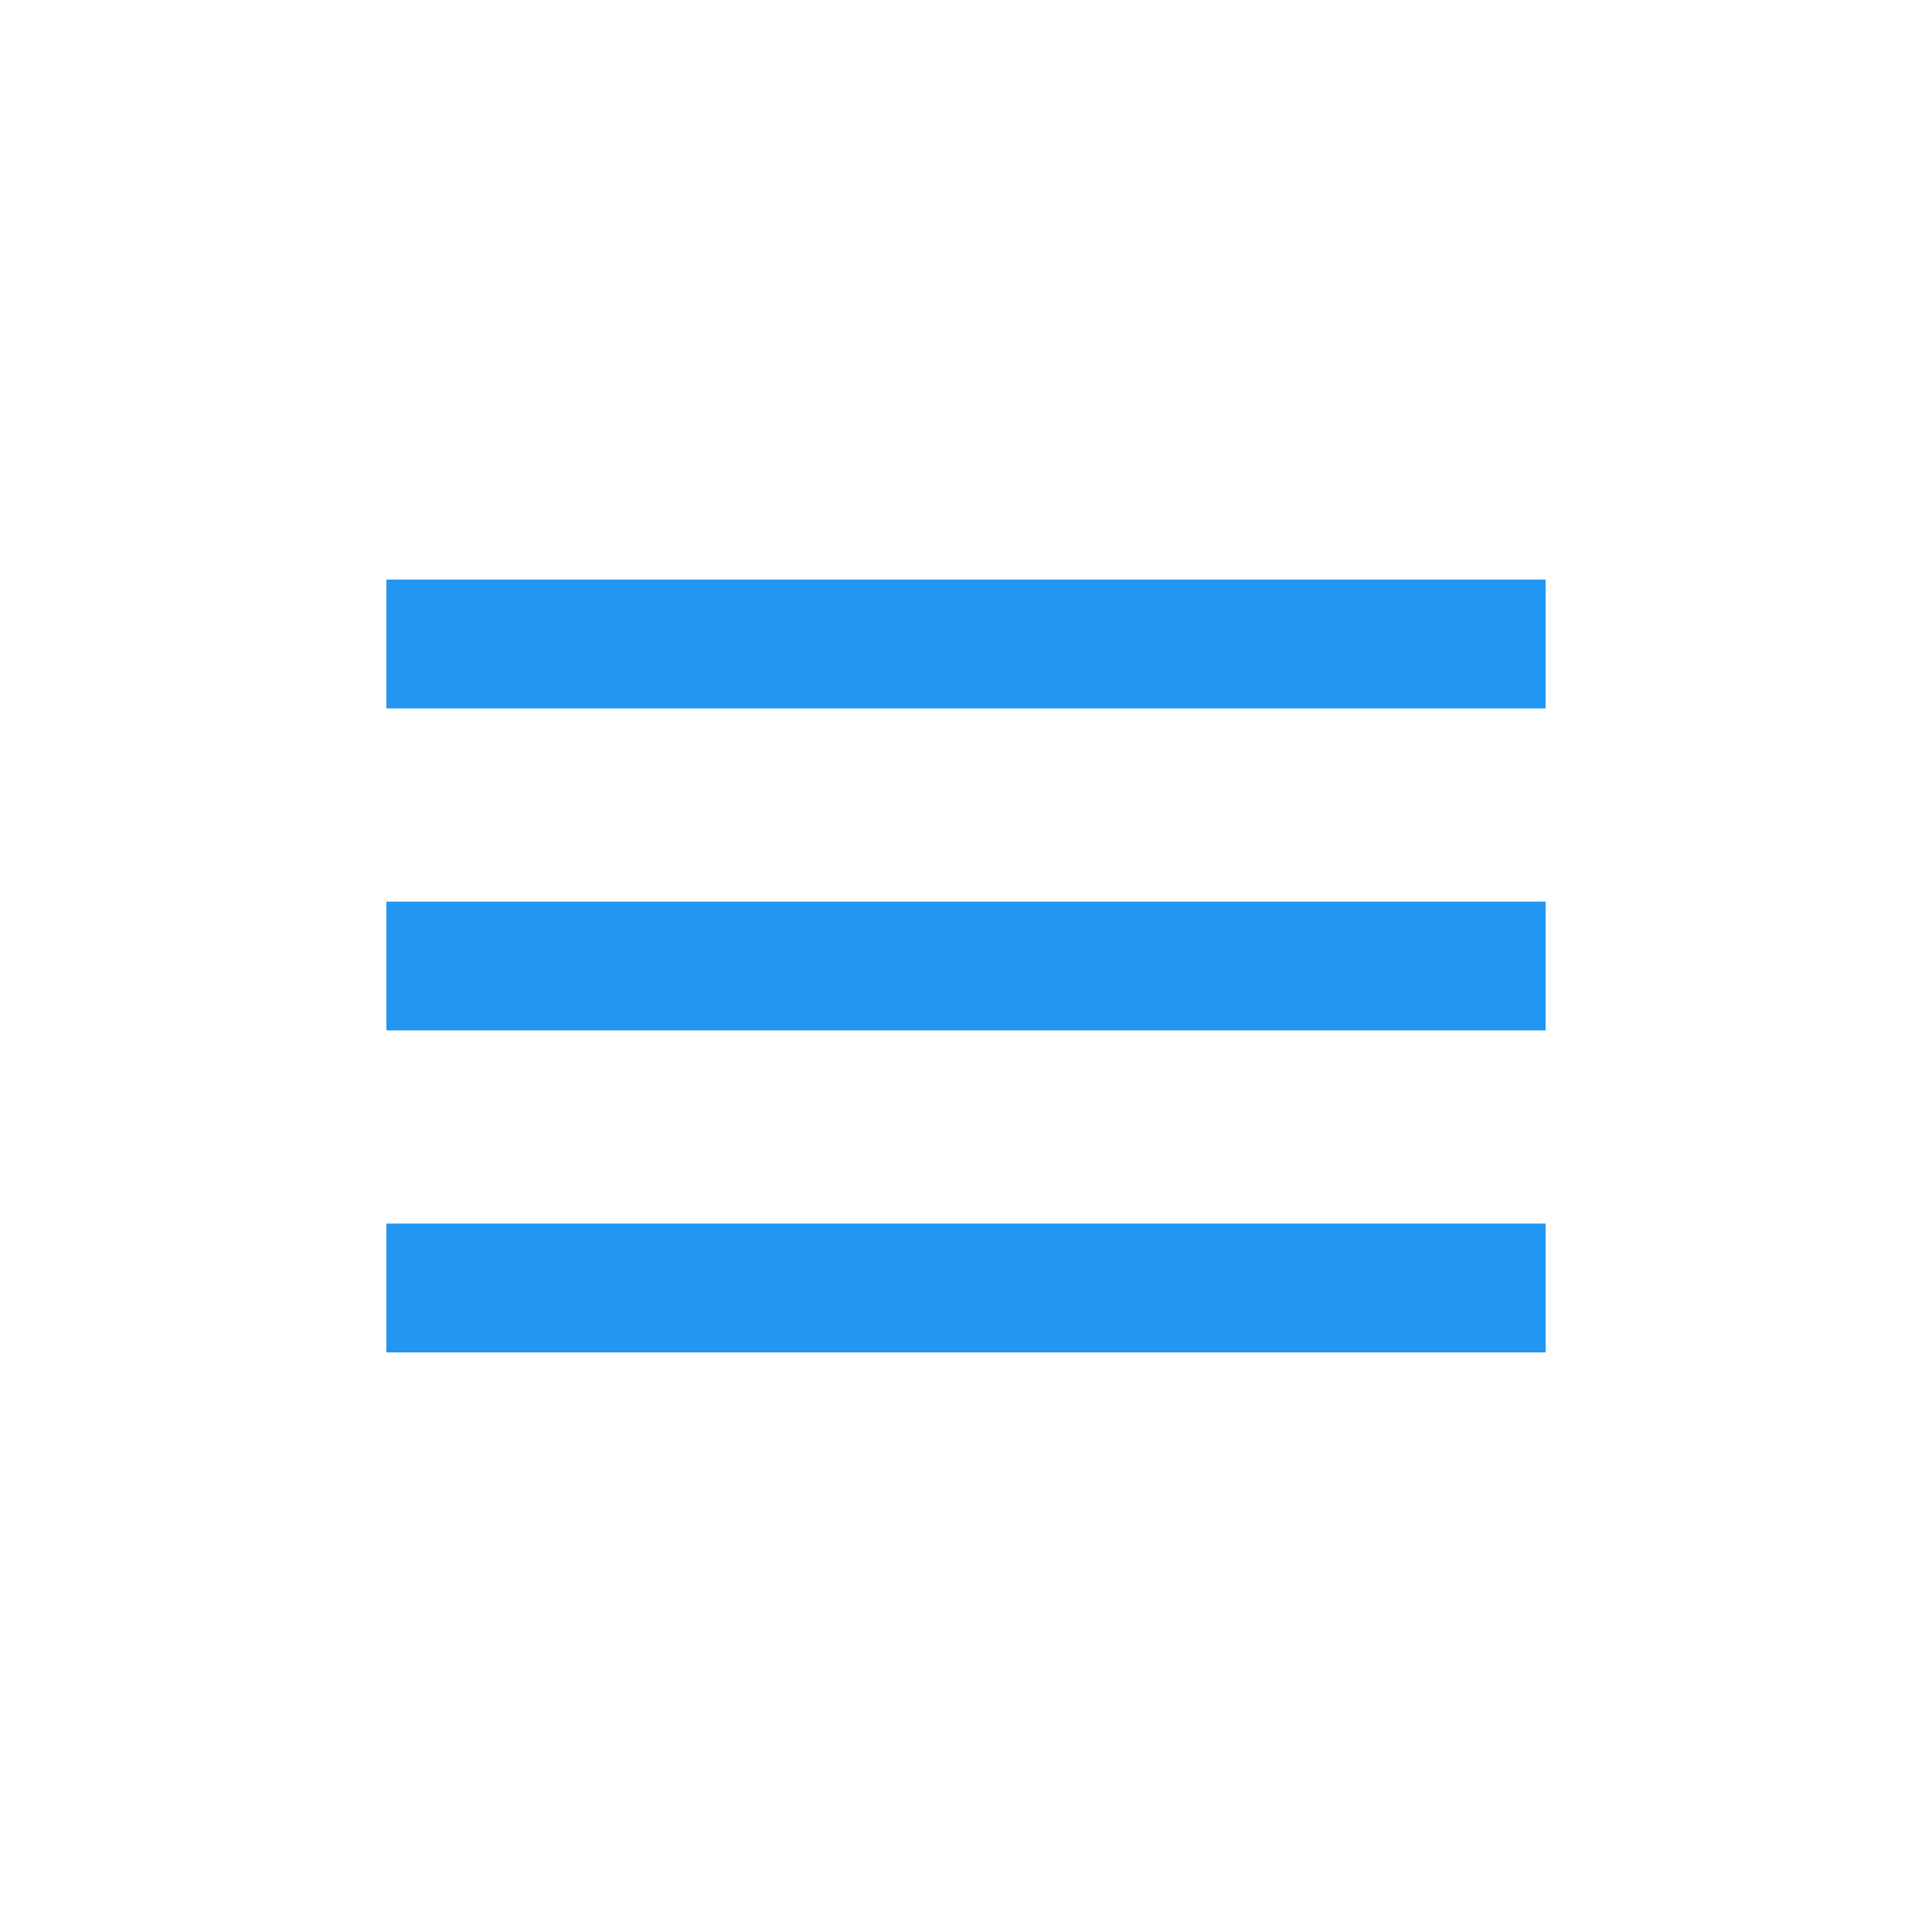
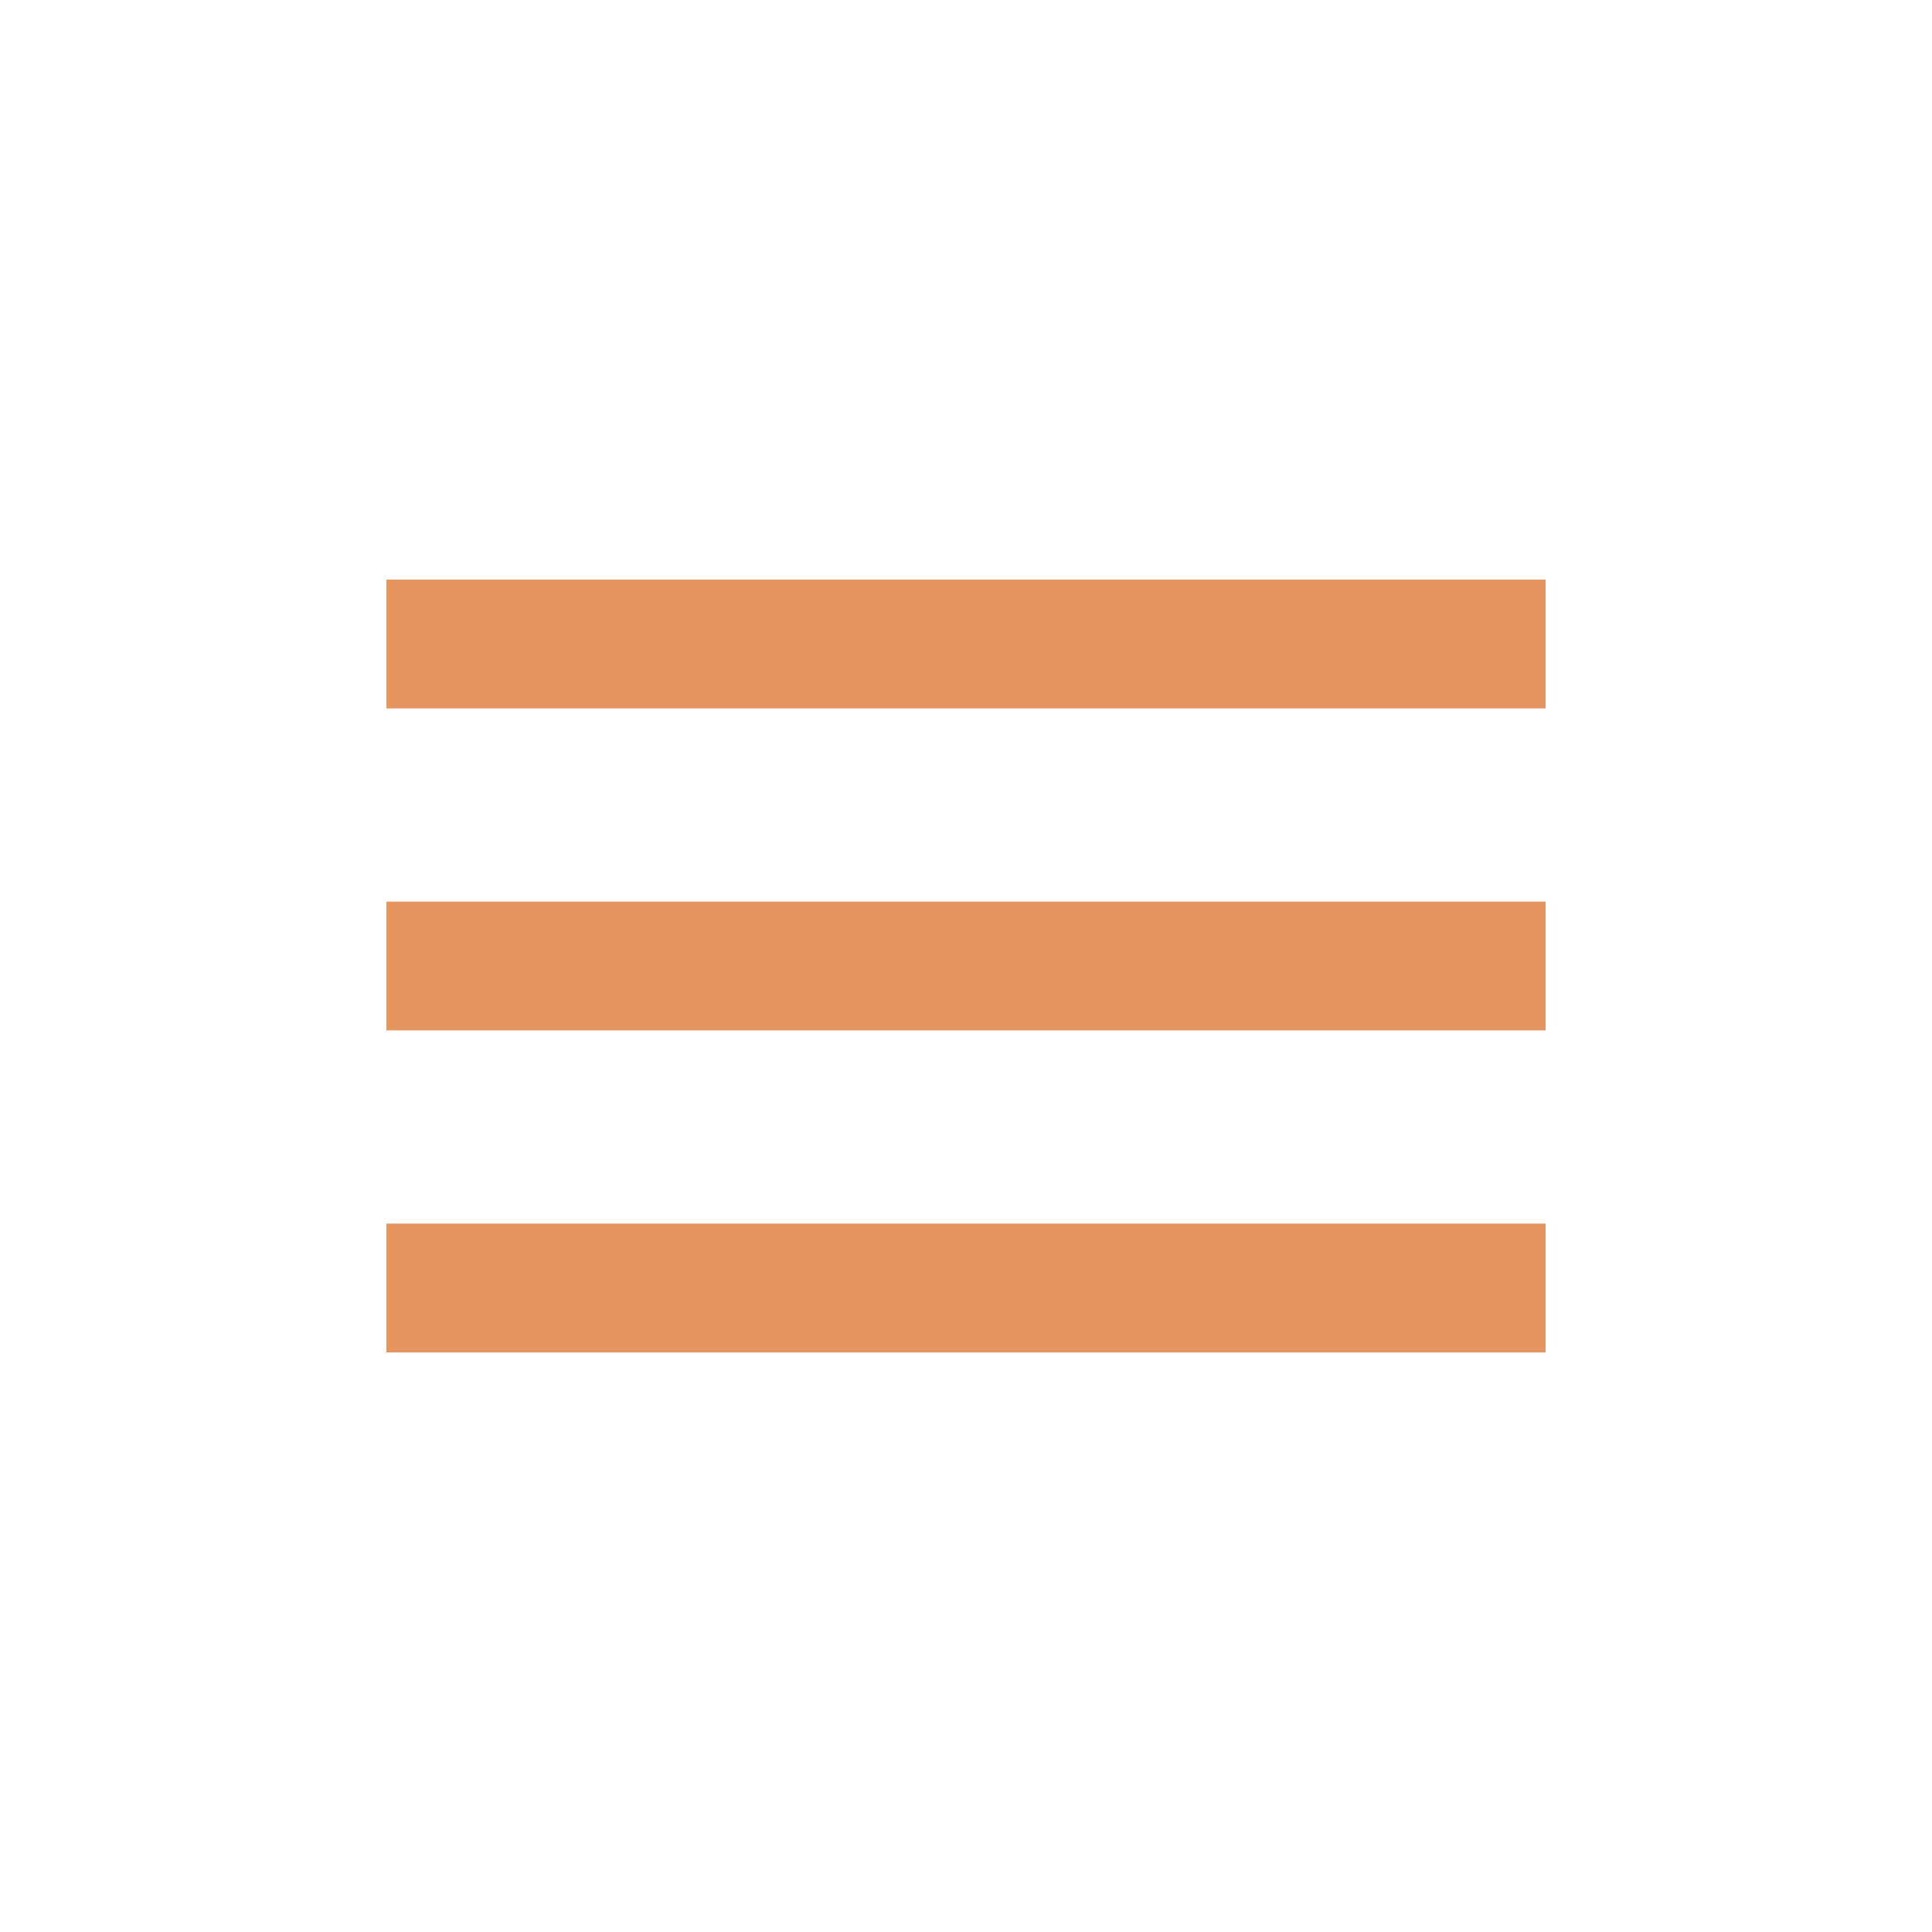
<svg xmlns="http://www.w3.org/2000/svg" width="40" height="40" fill="none">
-   <path fill="#2196f3" fill-rule="evenodd" d="M8 14.667V12h24v2.667H8Zm0 6.666h24v-2.666H8v2.666ZM8 28h24v-2.667H8V28Z" clip-rule="evenodd" />
+   <path fill="#E59560" fill-rule="evenodd" d="M8 14.667V12h24v2.667H8Zm0 6.666h24v-2.666H8v2.666ZM8 28h24v-2.667H8V28Z" clip-rule="evenodd" />
</svg>
